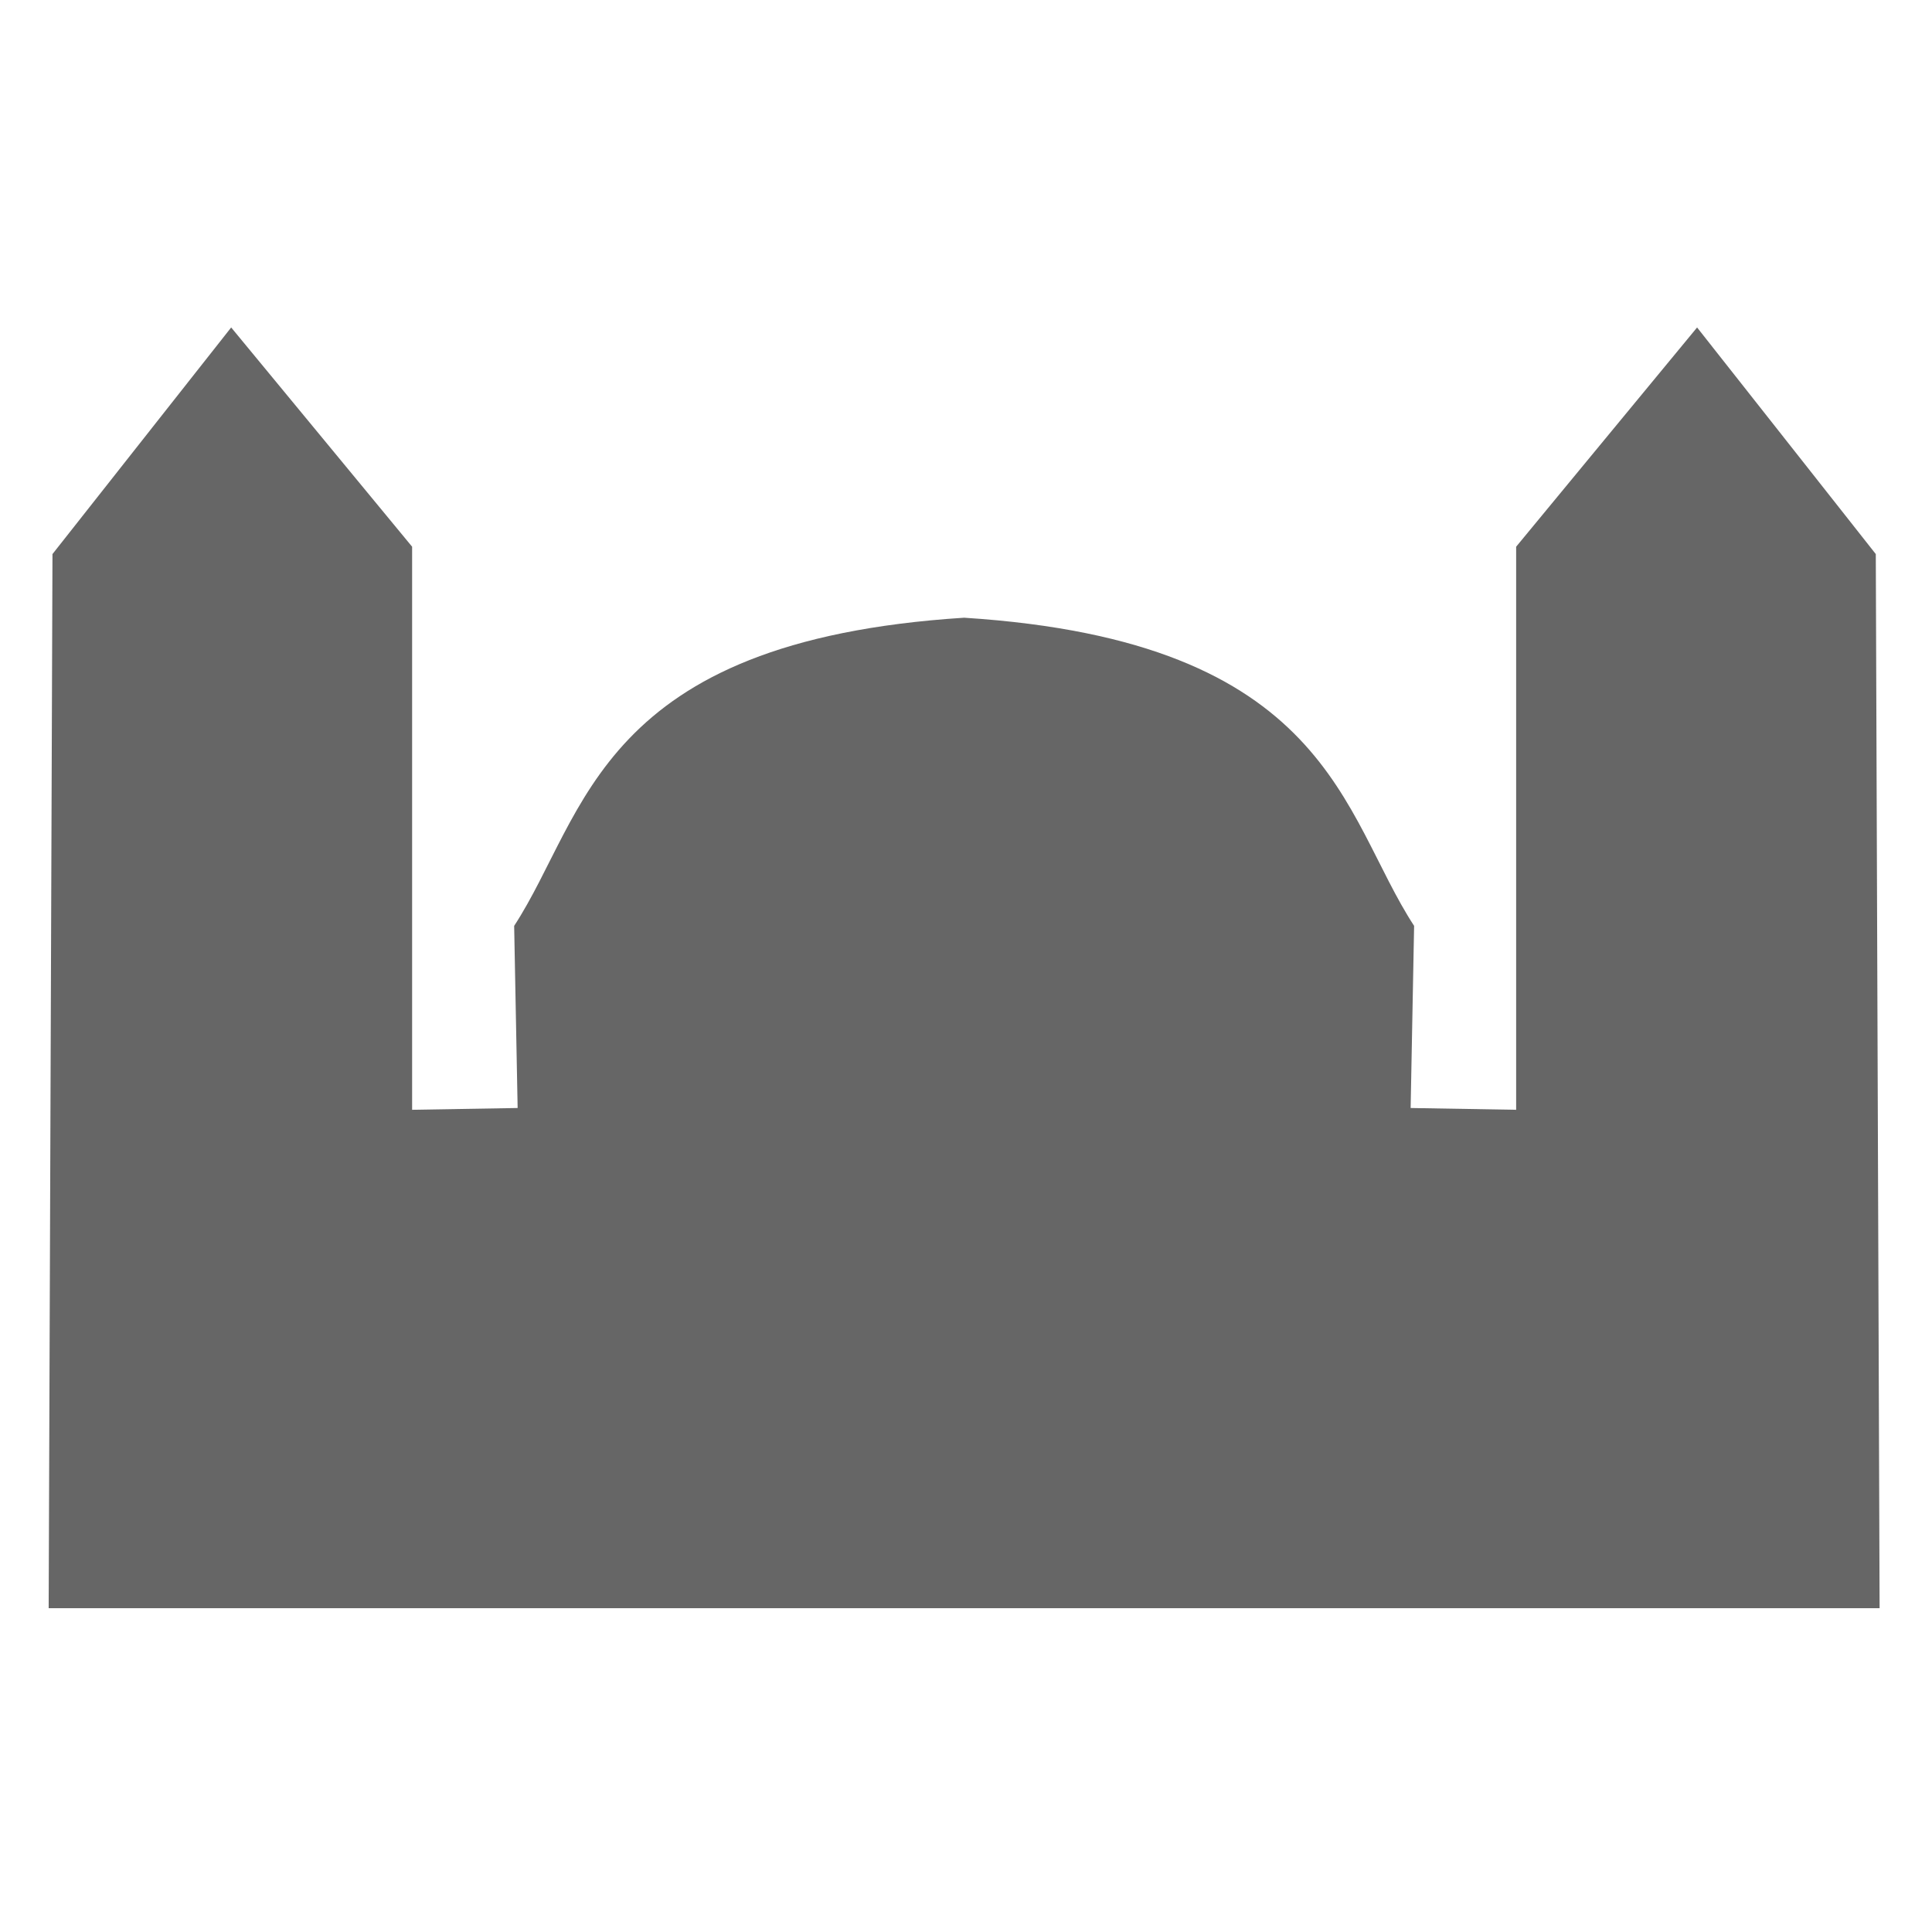
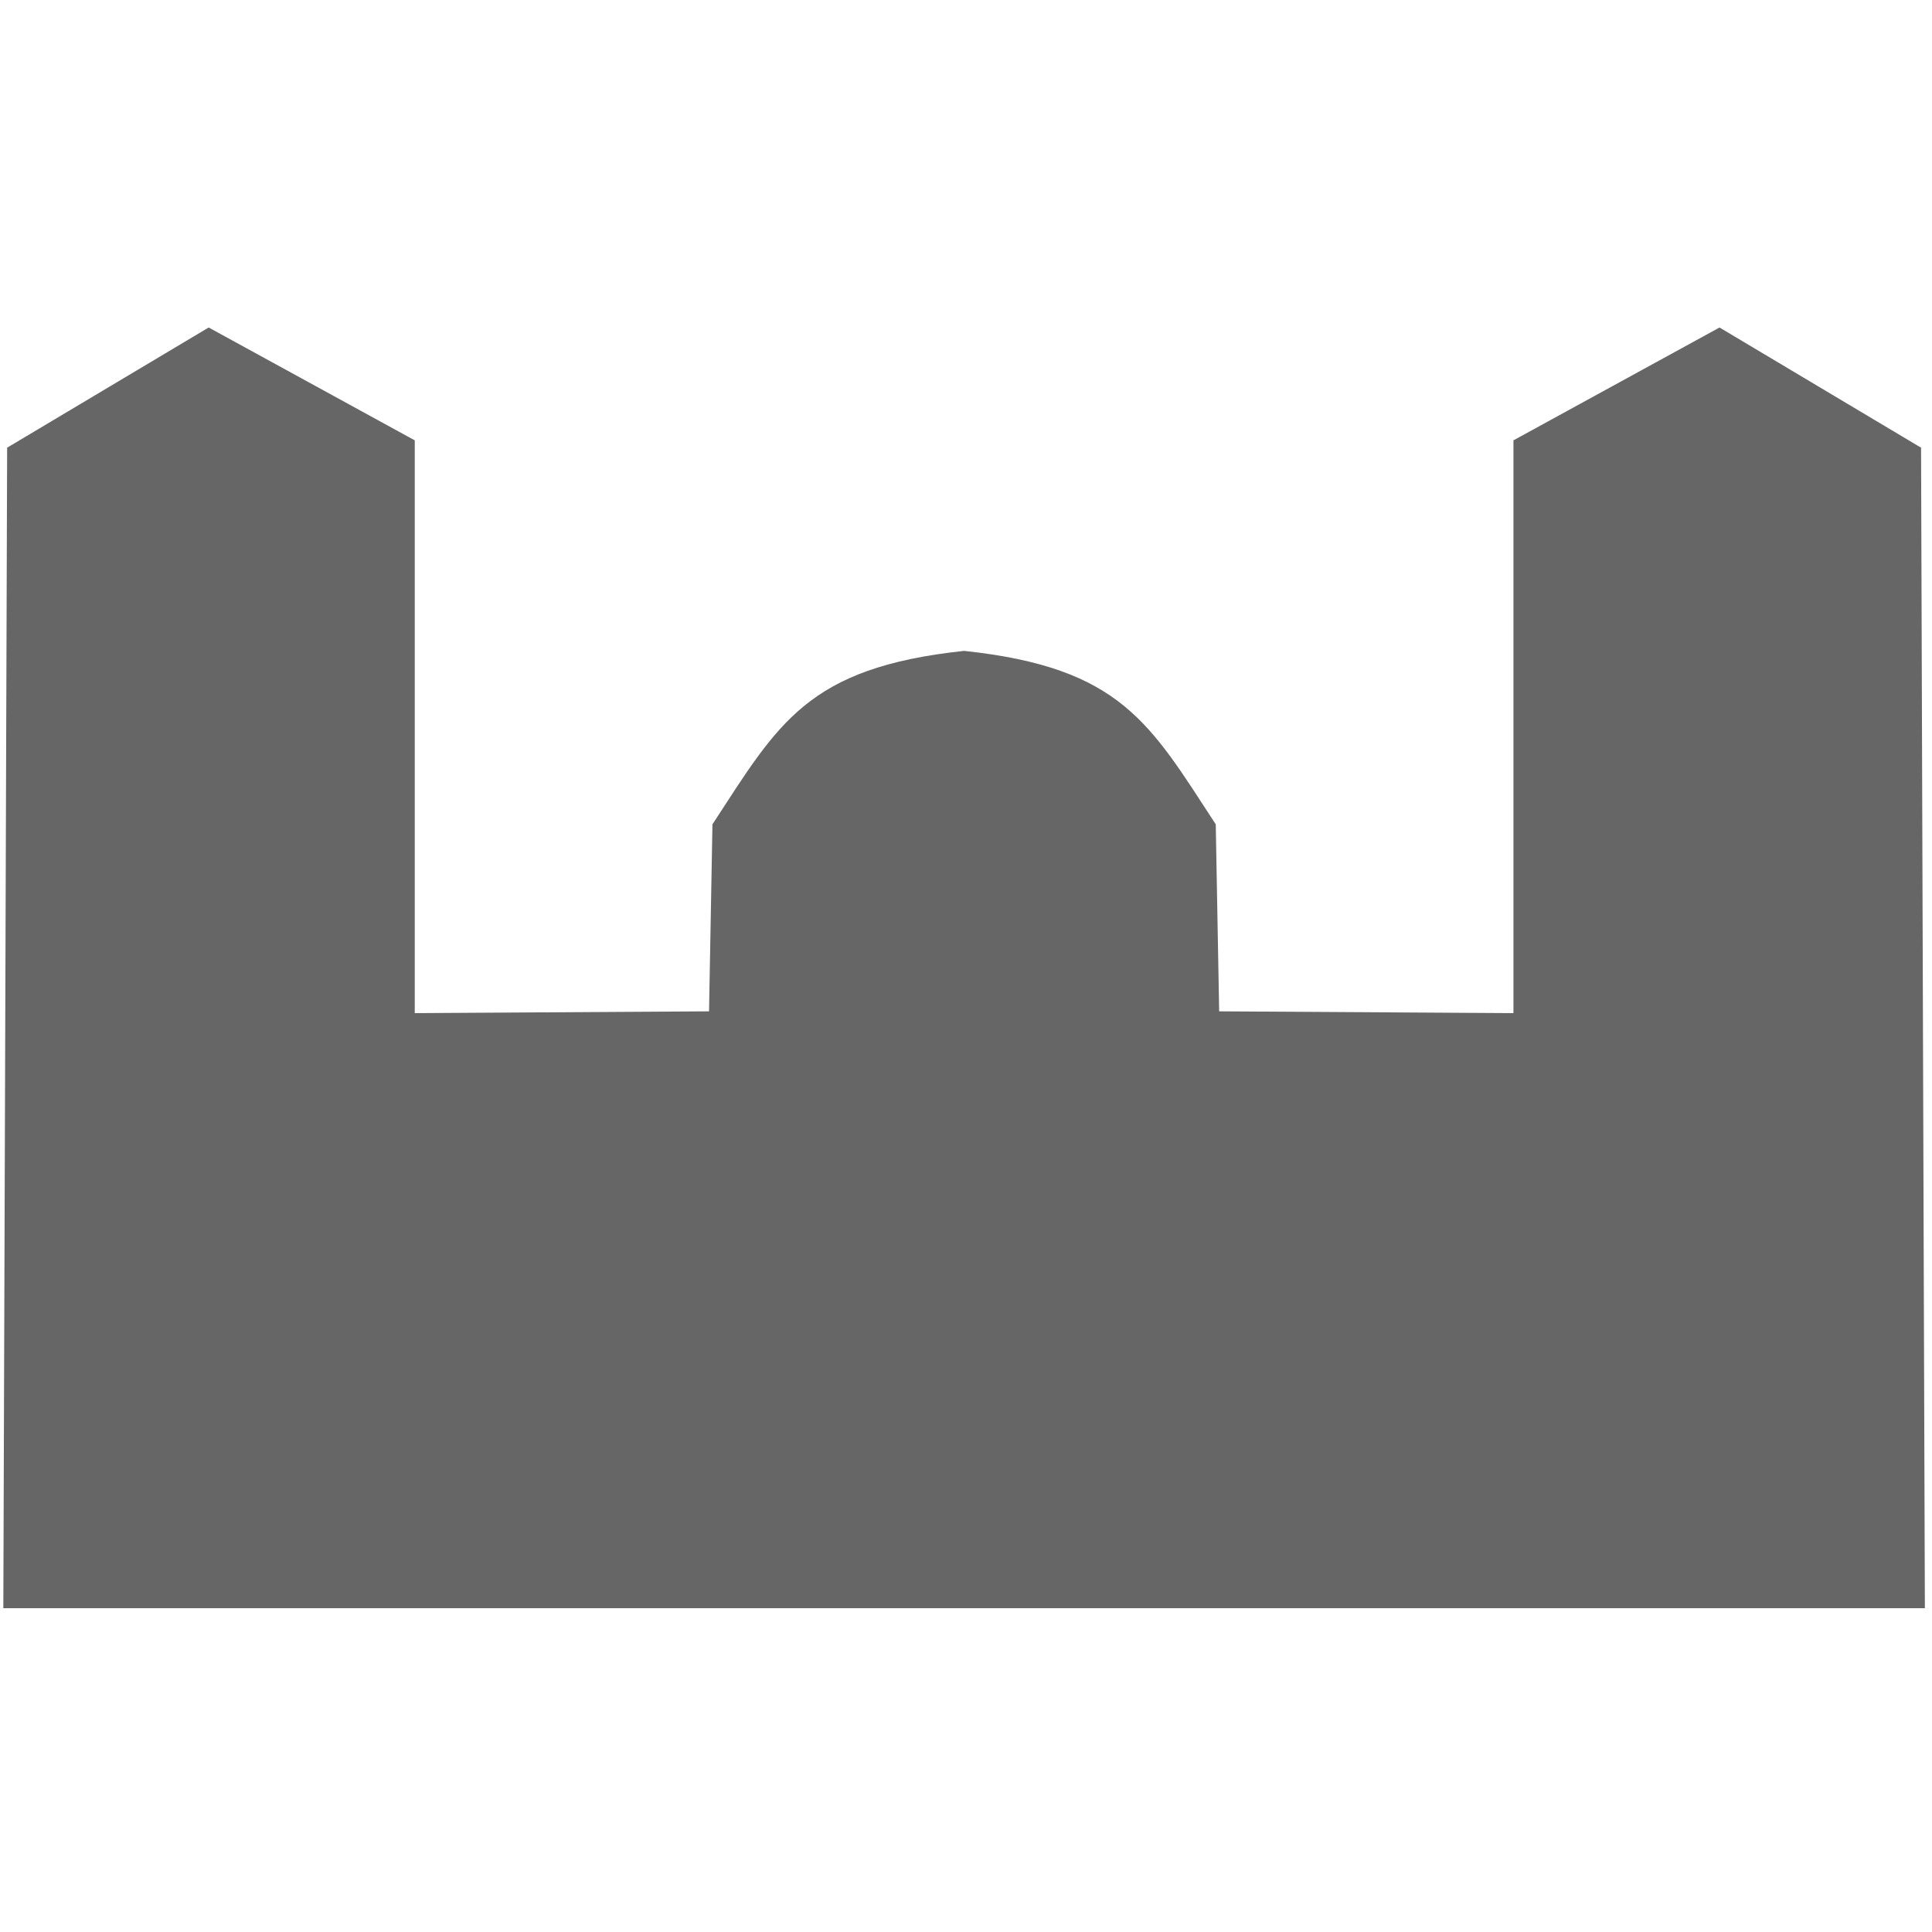
<svg xmlns="http://www.w3.org/2000/svg" id="SVGRoot" width="1em" height="1em" version="1.1" viewBox="0 0 60 40">
  <g id="layer1">
-     <path id="path7531" transform="matrix(1.0383 0 0 1.0694 -.57359 -.11462)" d="m29.389 37.459h-27.381l0.114-30.612 5.345-6.581 5.412 6.367v16.352l3.156-0.052-0.104-5.289c2.178-3.238 2.498-8.27 13.459-8.949 10.96 0.679 11.28 5.711 13.459 8.949l-0.104 5.289 3.156 0.052v-16.352l5.412-6.367 5.345 6.581 0.114 30.612z" fill="#666666" />
+     <path id="path7531" transform="matrix(1.0383 0 0 1.0694 -.57359 -.11462)" d="m29.389 37.459h-28.737l0.114-33.702 6.028-3.49 6.164 3.277v16.634l8.802-0.052 0.102-5.431c1.973-2.933 2.824-4.55 7.527-5.037 4.702 0.487 5.554 2.104 7.527 5.037l0.102 5.431 8.802 0.052v-16.634l6.164-3.277 6.028 3.49 0.114 33.702z" fill="#666666" />
  </g>
</svg>
